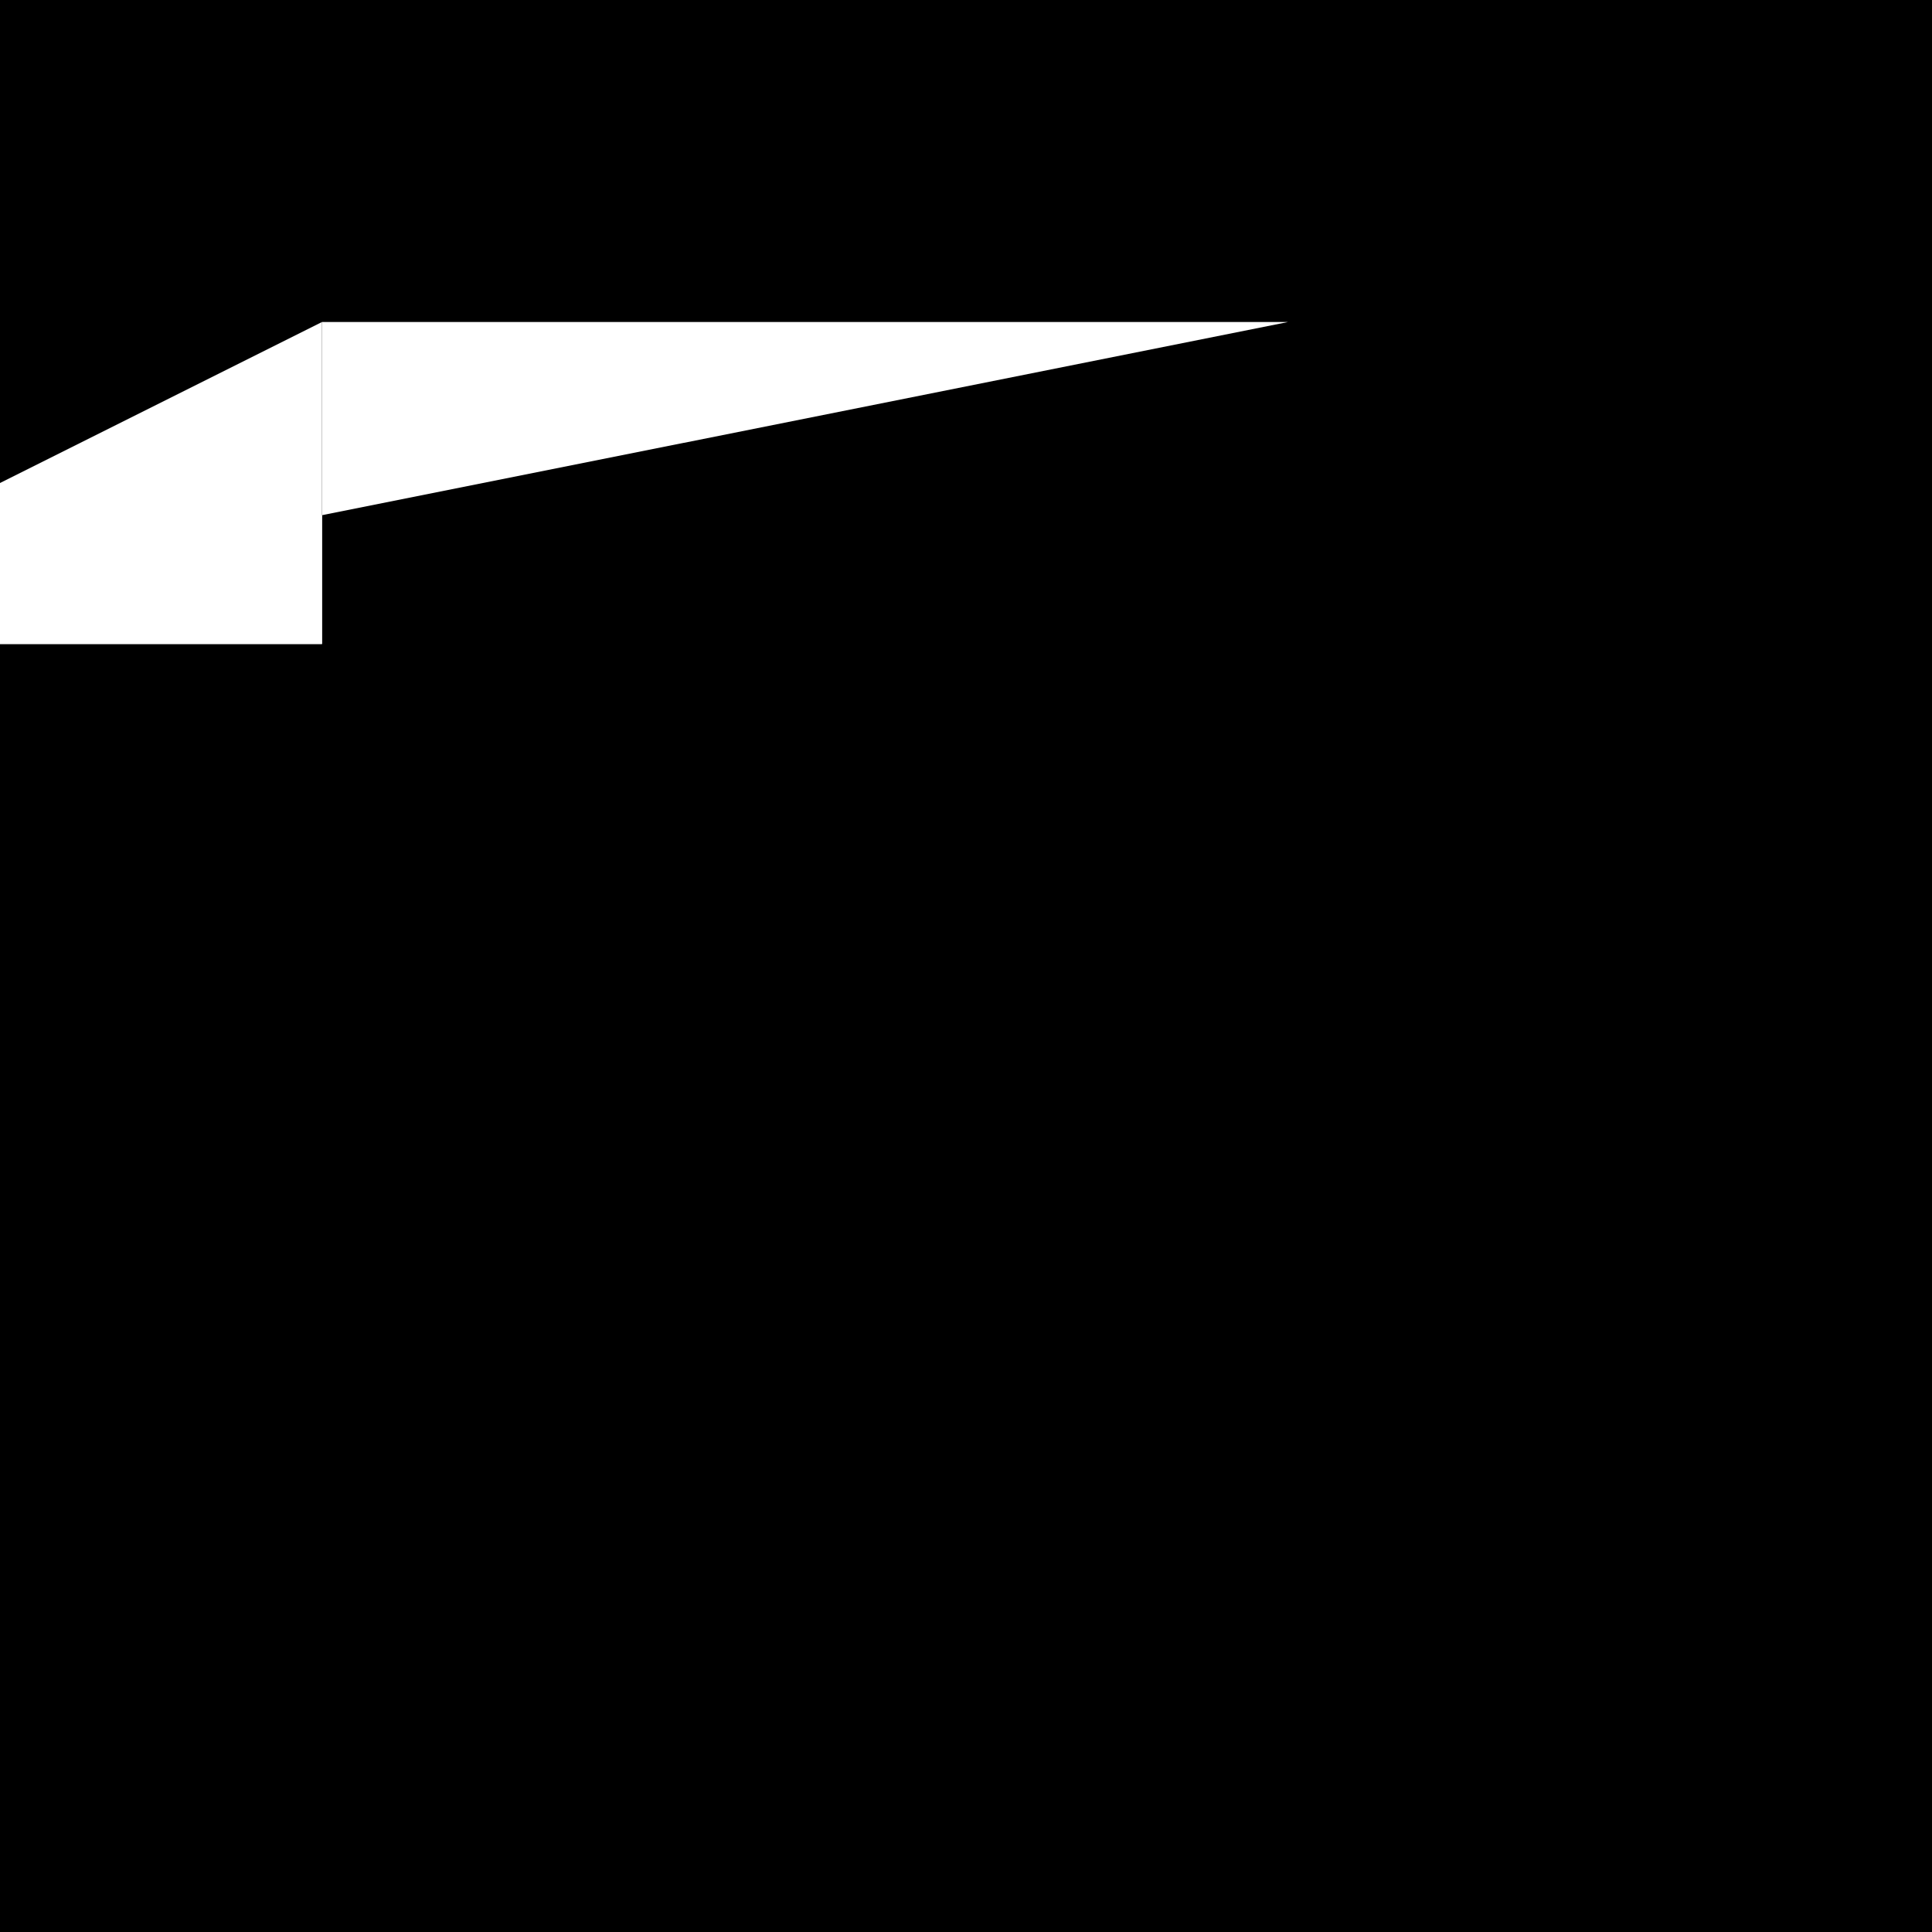
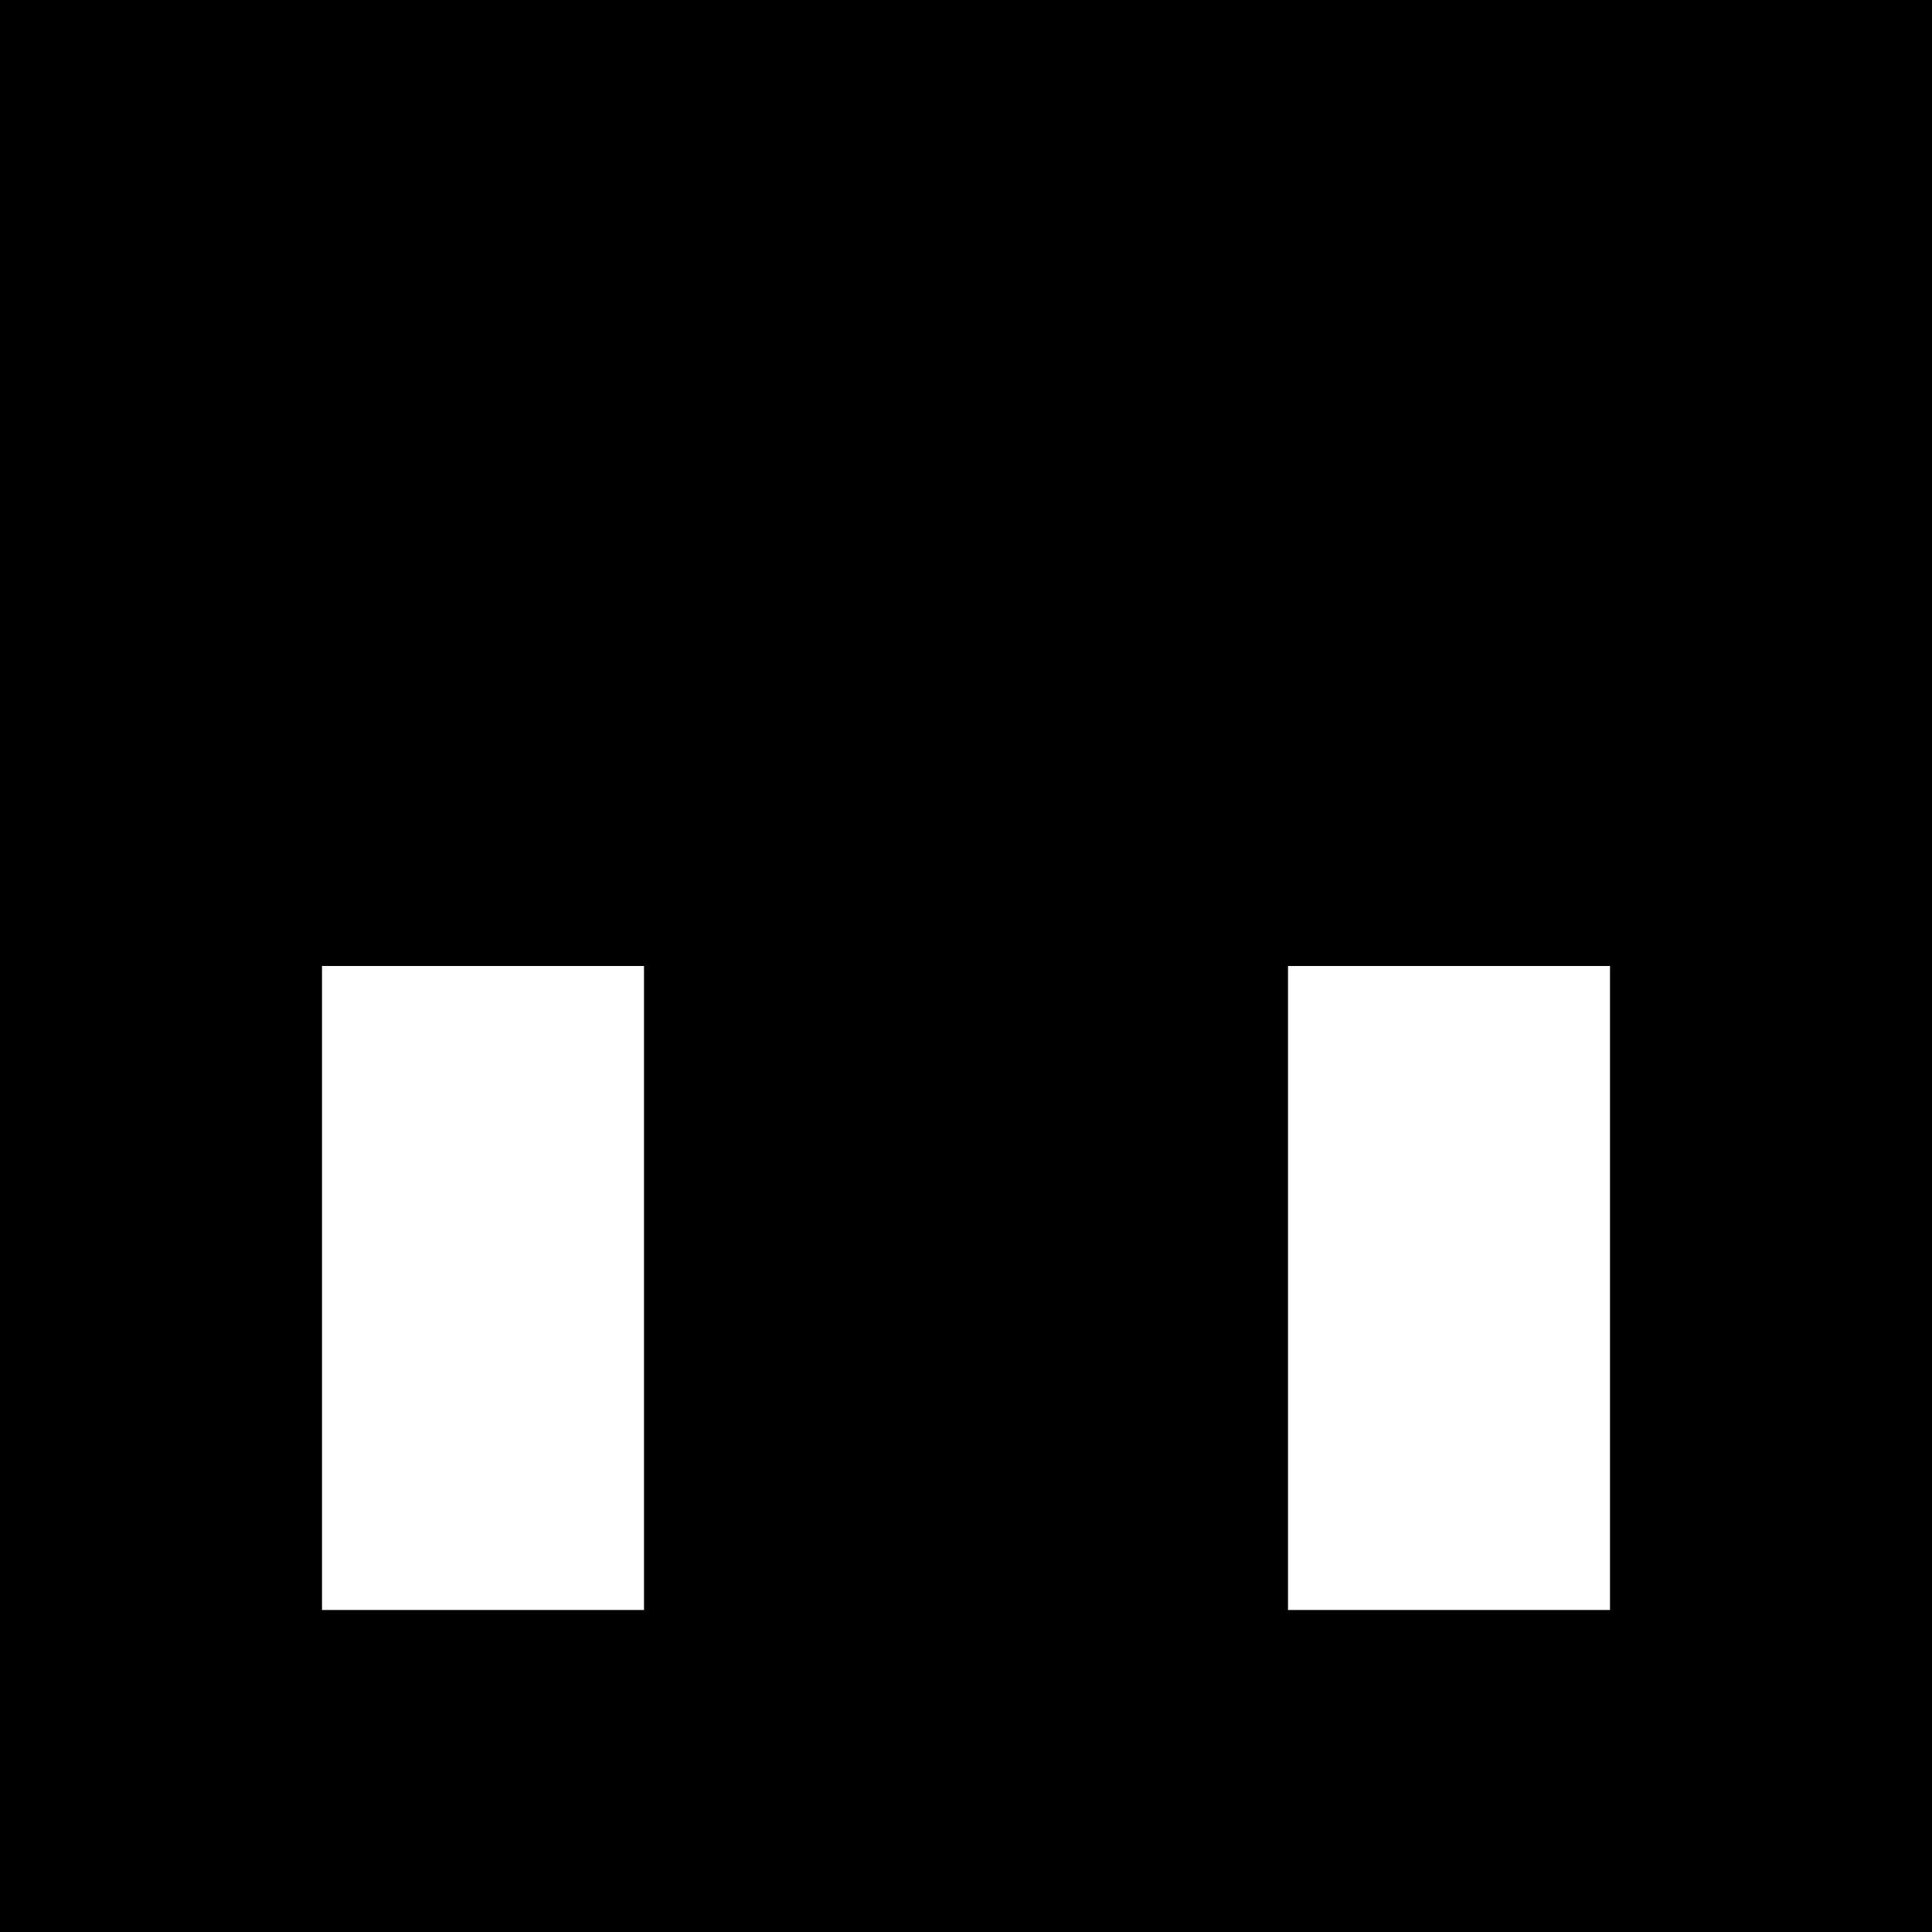
<svg xmlns="http://www.w3.org/2000/svg" width="6" height="6" version="1">
-   <path d="M 0 0 H 6 V 6 H -6 z" fill="#000000" />
-   <path d="M 1 1 H 1 V 2 H -1 z" fill="#ffffff" />
-   <path d="M 4 1 H 1 V 2 H -1 z" fill="#ffffff" />
+   <path d="M 0 0 h 6 v 6 h -6 z" fill="#000000" />
+   <path d="M 1 3 h 1 v 2 h -1 z" fill="#ffffff" />
+   <path d="M 4 3 h 1 v 2 h -1 z" fill="#ffffff" />
</svg>
